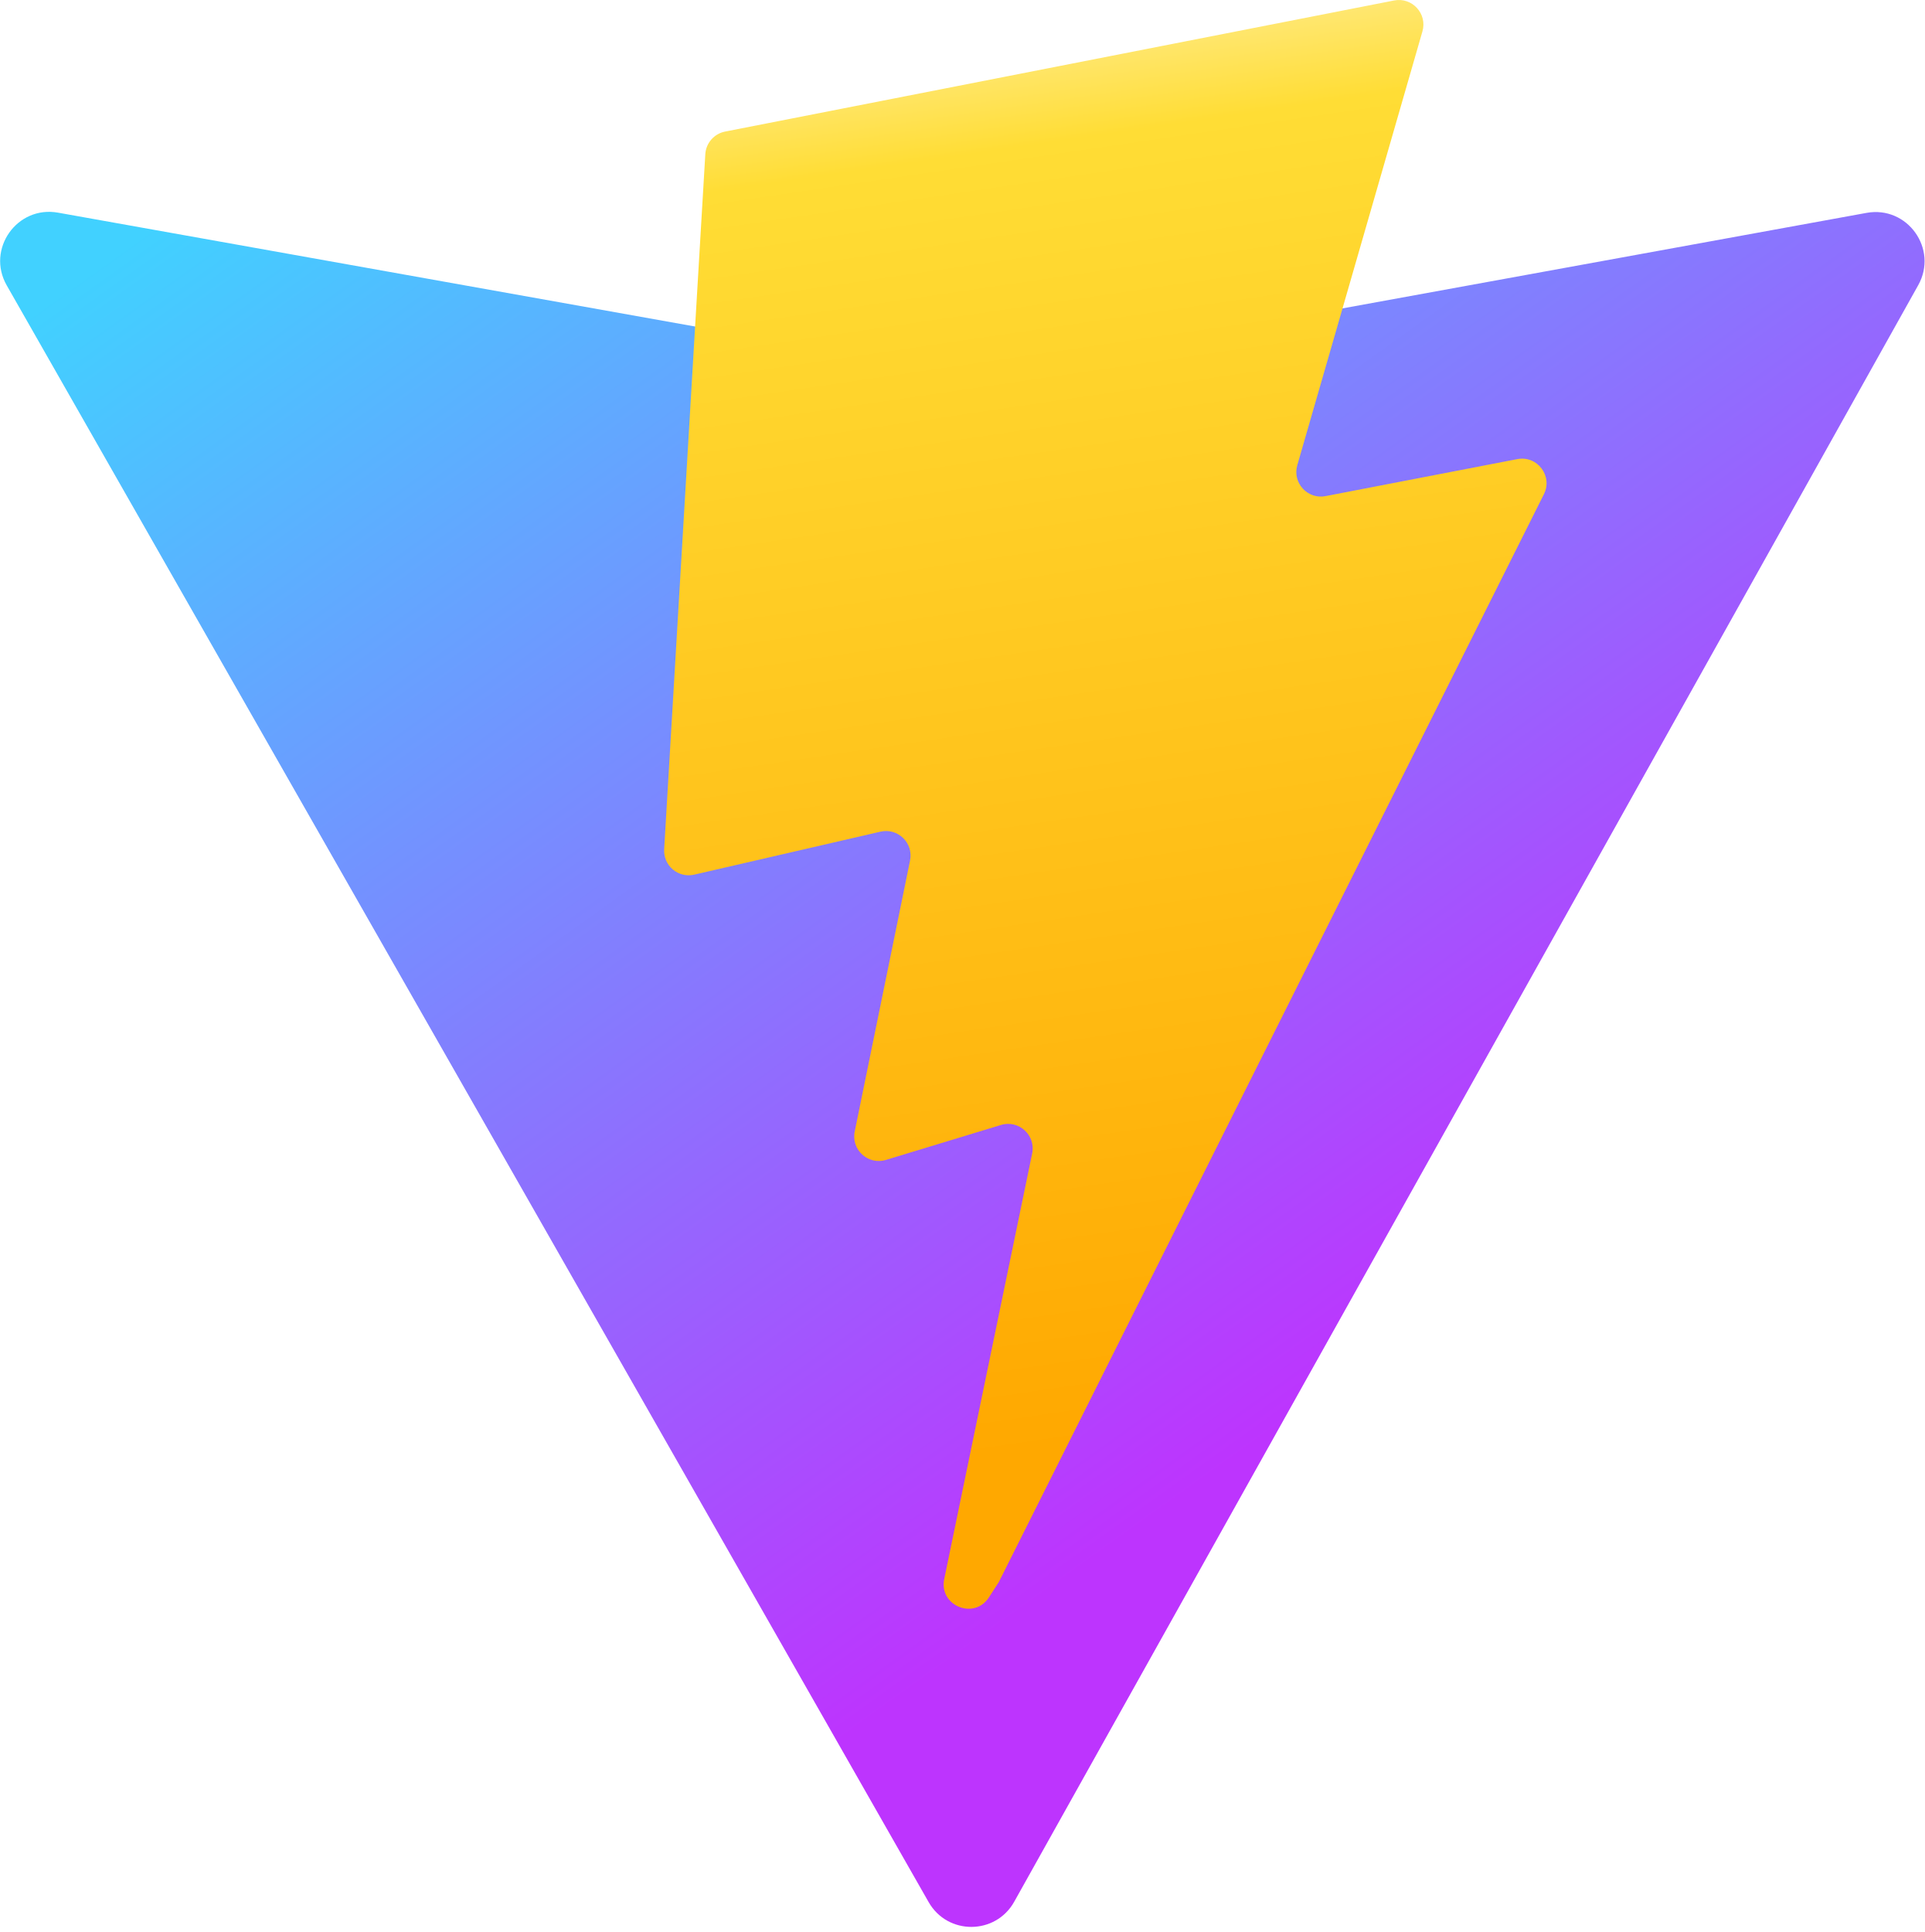
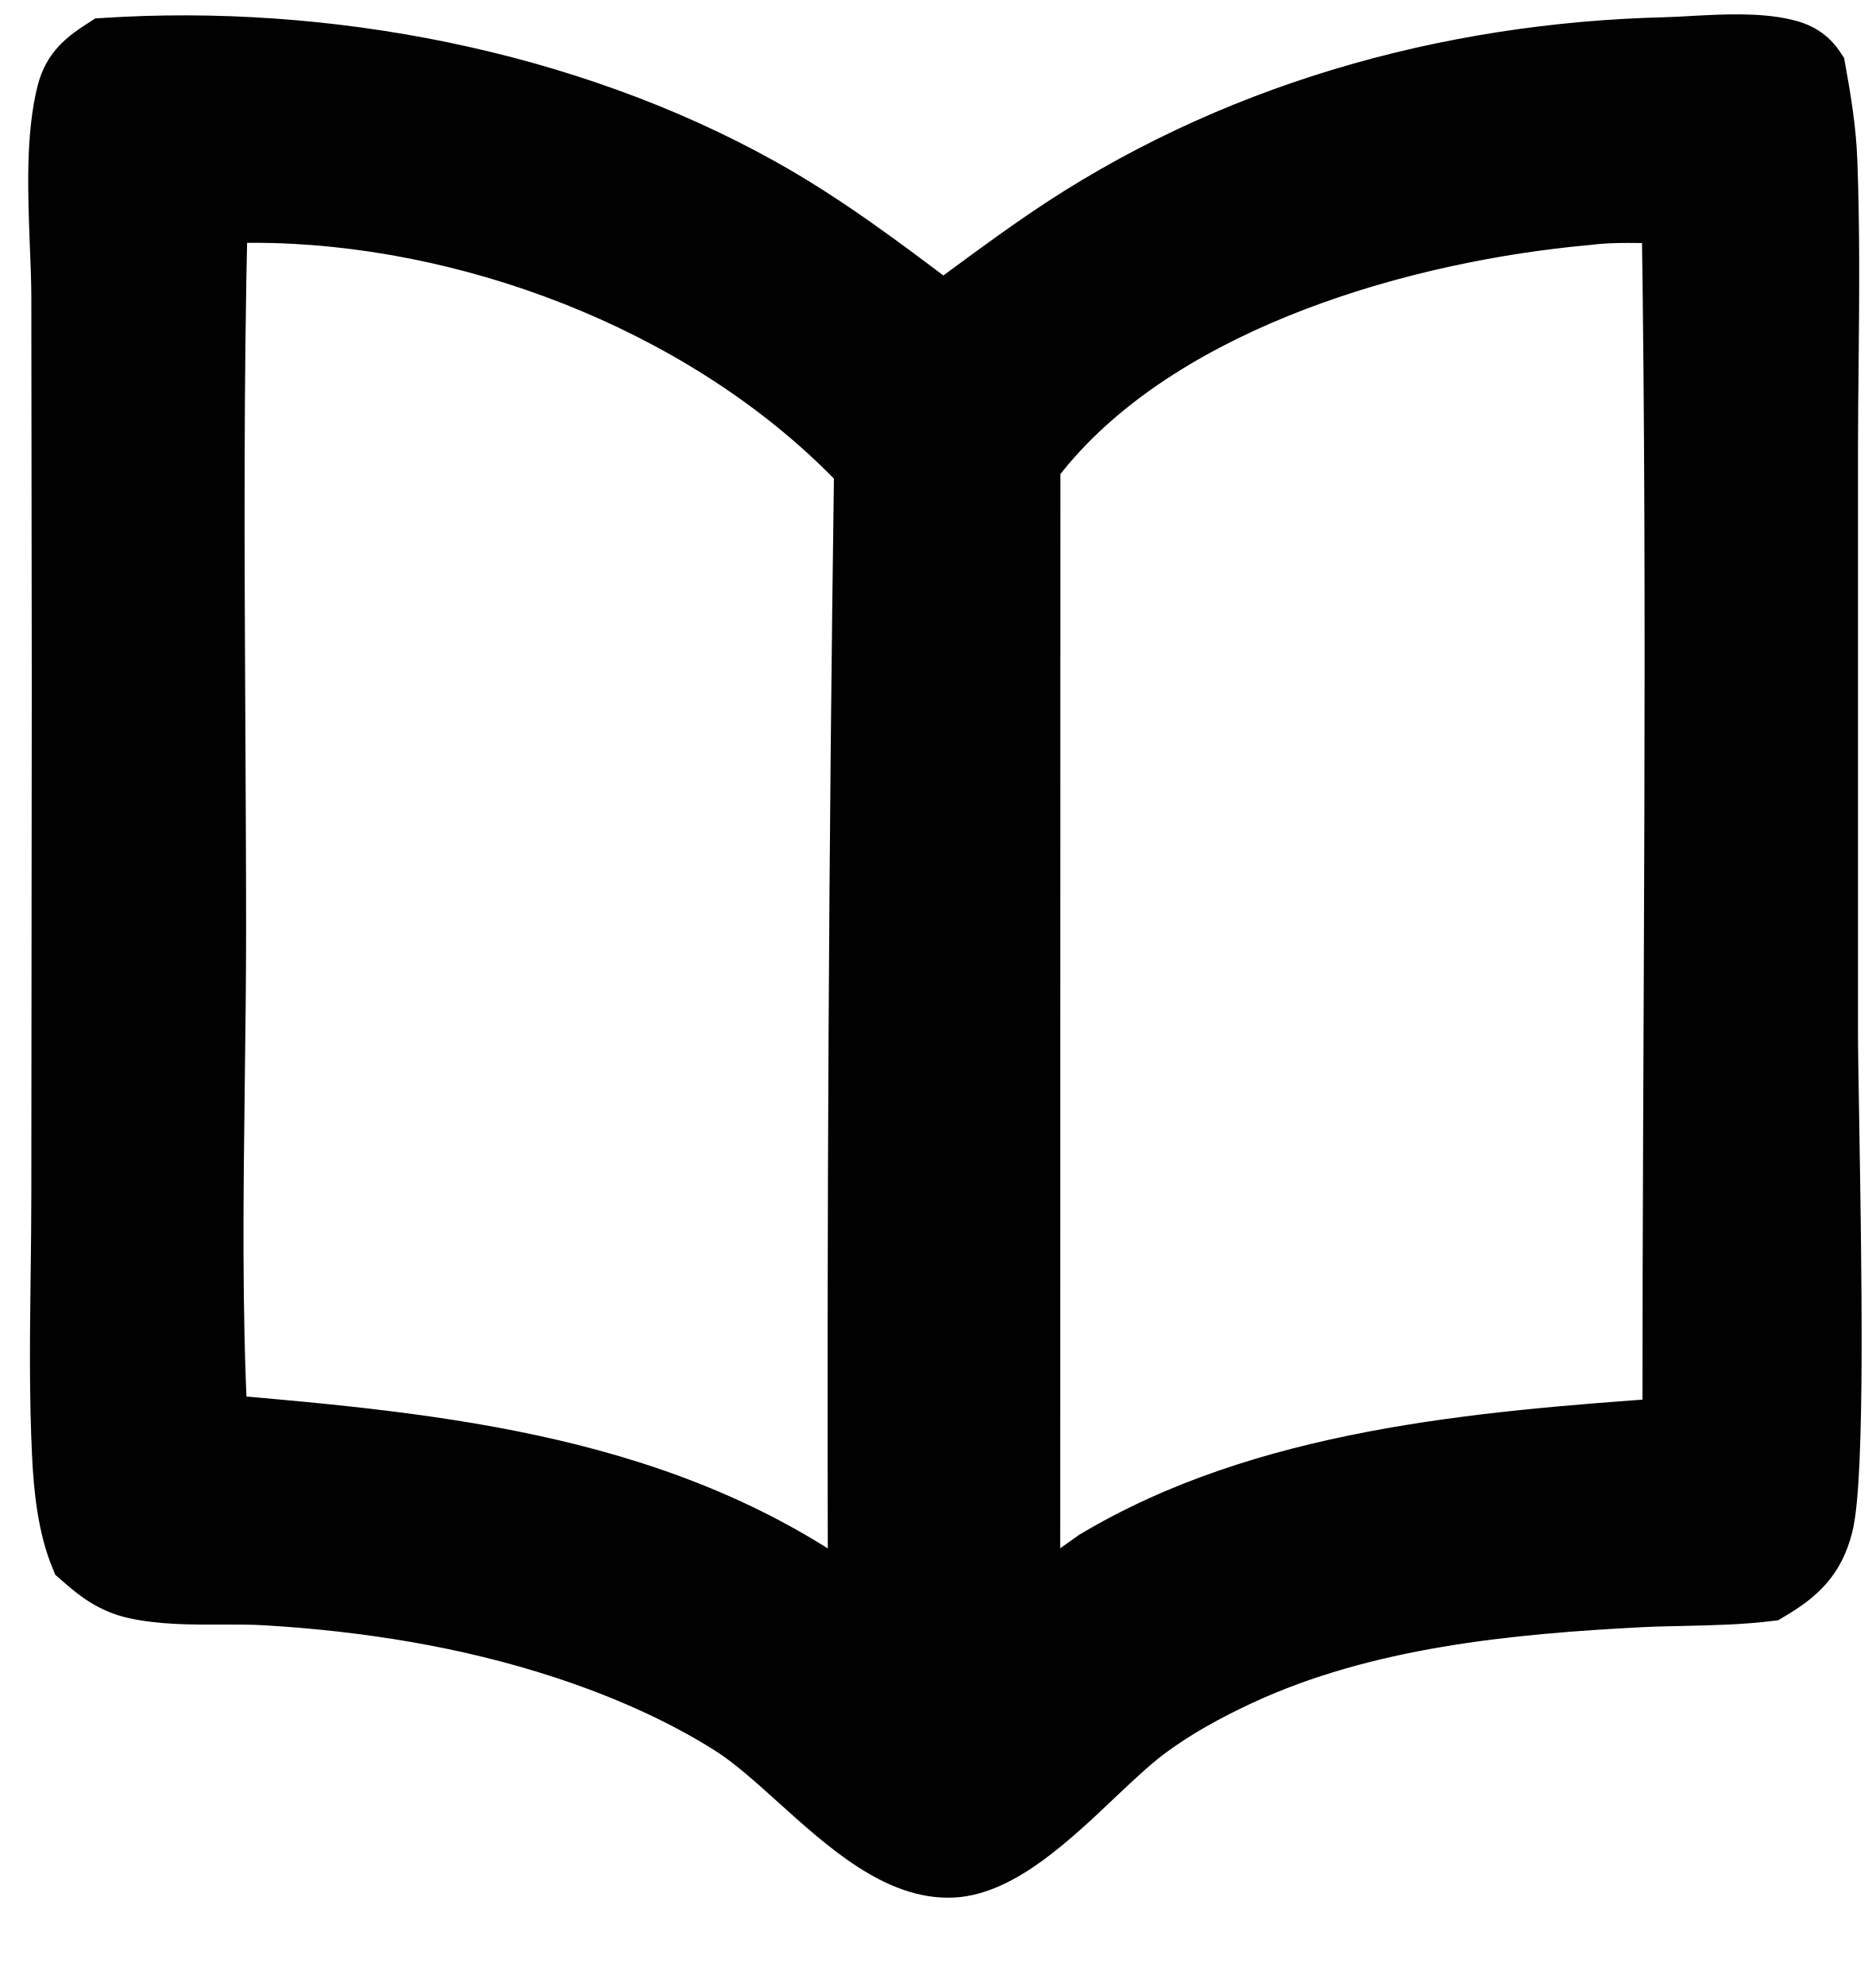
- <svg xmlns="http://www.w3.org/2000/svg" aria-hidden="true" role="img" class="iconify iconify--logos" width="31.88" height="32" preserveAspectRatio="xMidYMid meet" viewBox="0 0 256 257">
-   <defs>
-     <linearGradient id="IconifyId1813088fe1fbc01fb466" x1="-.828%" x2="57.636%" y1="7.652%" y2="78.411%">
-       <stop offset="0%" stop-color="#41D1FF" />
-       <stop offset="100%" stop-color="#BD34FE" />
-     </linearGradient>
-     <linearGradient id="IconifyId1813088fe1fbc01fb467" x1="43.376%" x2="50.316%" y1="2.242%" y2="89.03%">
-       <stop offset="0%" stop-color="#FFEA83" />
-       <stop offset="8.333%" stop-color="#FFDD35" />
-       <stop offset="100%" stop-color="#FFA800" />
-     </linearGradient>
-   </defs>
-   <path fill="url(#IconifyId1813088fe1fbc01fb466)" d="M255.153 37.938L134.897 252.976c-2.483 4.44-8.862 4.466-11.382.048L.875 37.958c-2.746-4.814 1.371-10.646 6.827-9.67l120.385 21.517a6.537 6.537 0 0 0 2.322-.004l117.867-21.483c5.438-.991 9.574 4.796 6.877 9.62Z" />
-   <path fill="url(#IconifyId1813088fe1fbc01fb467)" d="M185.432.063L96.44 17.501a3.268 3.268 0 0 0-2.634 3.014l-5.474 92.456a3.268 3.268 0 0 0 3.997 3.378l24.777-5.718c2.318-.535 4.413 1.507 3.936 3.838l-7.361 36.047c-.495 2.426 1.782 4.5 4.151 3.78l15.304-4.649c2.372-.72 4.652 1.36 4.15 3.788l-11.698 56.621c-.732 3.542 3.979 5.473 5.943 2.437l1.313-2.028l72.516-144.72c1.215-2.423-.88-5.186-3.54-4.672l-25.505 4.922c-2.396.462-4.435-1.77-3.759-4.114l16.646-57.705c.677-2.35-1.37-4.583-3.769-4.113Z" />
+ <svg xmlns="http://www.w3.org/2000/svg" width="17" height="18" viewBox="0 0 17 18" fill="none">
+   <path d="M15.357 0.388C15.631 0.374 15.926 0.358 16.174 0.414C16.313 0.445 16.406 0.496 16.485 0.618C16.537 0.898 16.582 1.175 16.593 1.459C16.615 2.063 16.61 2.672 16.605 3.279C16.602 3.554 16.599 3.83 16.599 4.104V9.334C16.599 9.506 16.603 9.795 16.609 10.147C16.631 11.379 16.666 13.383 16.555 13.825C16.475 14.141 16.313 14.287 16.039 14.449C15.794 14.48 15.538 14.486 15.285 14.492C15.153 14.495 15.02 14.497 14.891 14.503C13.669 14.565 12.38 14.691 11.258 15.209C10.957 15.348 10.656 15.511 10.393 15.712C10.257 15.815 10.105 15.958 9.944 16.111C9.543 16.491 9.078 16.93 8.641 16.954C8.136 16.982 7.657 16.55 7.216 16.152C7.006 15.962 6.803 15.781 6.611 15.66C6.145 15.365 5.618 15.138 5.096 14.967C4.234 14.685 3.32 14.54 2.416 14.487C2.279 14.479 2.138 14.479 1.997 14.48C1.735 14.481 1.469 14.482 1.222 14.427C1.006 14.379 0.867 14.27 0.705 14.126C0.586 13.845 0.55 13.496 0.535 13.192C0.509 12.648 0.516 12.098 0.522 11.55C0.525 11.307 0.528 11.064 0.528 10.823L0.532 6.197L0.528 2.696C0.528 2.543 0.521 2.377 0.515 2.206C0.496 1.741 0.477 1.234 0.578 0.837C0.634 0.619 0.76 0.523 0.942 0.407C2.949 0.277 5.141 0.693 6.904 1.674C7.49 2 8.017 2.399 8.551 2.802C8.851 2.579 9.153 2.355 9.462 2.144C11.122 1.01 13.098 0.45 15.101 0.4C15.182 0.398 15.269 0.393 15.357 0.388ZM15.126 1.959C14.883 1.961 14.625 1.946 14.385 1.978C12.738 2.127 10.624 2.729 9.506 4.041C9.458 4.098 9.413 4.156 9.369 4.214L9.366 14.515C9.549 14.382 9.73 14.245 9.916 14.116C11.455 13.196 13.38 13.039 15.134 12.912C15.134 9.264 15.182 5.607 15.126 1.959ZM2.001 1.961C1.963 3.486 1.972 5.016 1.979 6.543C1.983 7.169 1.986 7.795 1.986 8.42C1.986 8.88 1.98 9.343 1.975 9.806V9.81C1.962 10.836 1.949 11.868 2 12.882C4.026 13.057 6.061 13.257 7.749 14.496C7.739 11.077 7.758 7.659 7.806 4.241C6.479 2.84 4.402 2.012 2.487 1.958C2.325 1.955 2.163 1.956 2.001 1.961Z" fill="#010101" />
+   <path d="M15.357 0.388L15.37 0.632L15.37 0.632L15.357 0.388ZM16.174 0.414L16.121 0.652L16.121 0.652L16.174 0.414ZM16.485 0.618L16.726 0.574L16.717 0.525L16.69 0.484L16.485 0.618ZM16.593 1.459L16.349 1.468L16.349 1.469L16.593 1.459ZM16.605 3.279L16.849 3.281V3.281L16.605 3.279ZM16.599 9.334H16.354V9.335L16.599 9.334ZM16.609 10.147L16.854 10.143V10.143L16.609 10.147ZM16.555 13.825L16.792 13.884L16.792 13.884L16.555 13.825ZM16.039 14.449L16.07 14.691L16.12 14.685L16.163 14.659L16.039 14.449ZM15.285 14.492L15.28 14.247H15.28L15.285 14.492ZM14.891 14.503L14.878 14.259L14.878 14.259L14.891 14.503ZM11.258 15.209L11.36 15.431L11.36 15.431L11.258 15.209ZM10.393 15.712L10.54 15.907L10.54 15.907L10.393 15.712ZM9.944 16.111L9.776 15.933L9.776 15.933L9.944 16.111ZM8.641 16.954L8.654 17.198L8.654 17.198L8.641 16.954ZM7.216 16.152L7.379 15.97L7.379 15.97L7.216 16.152ZM6.611 15.66L6.742 15.453L6.742 15.453L6.611 15.66ZM5.096 14.967L5.172 14.735L5.172 14.735L5.096 14.967ZM2.416 14.487L2.401 14.731L2.401 14.731L2.416 14.487ZM1.997 14.48L1.996 14.236H1.996L1.997 14.48ZM1.222 14.427L1.169 14.666L1.169 14.666L1.222 14.427ZM0.705 14.126L0.48 14.221L0.501 14.273L0.543 14.309L0.705 14.126ZM0.535 13.192L0.779 13.18L0.779 13.18L0.535 13.192ZM0.522 11.55L0.278 11.547L0.278 11.547L0.522 11.55ZM0.528 10.823L0.284 10.822L0.284 10.823L0.528 10.823ZM0.532 6.197L0.777 6.197L0.777 6.196L0.532 6.197ZM0.528 2.696L0.284 2.696L0.284 2.696L0.528 2.696ZM0.515 2.206L0.27 2.215L0.27 2.215L0.515 2.206ZM0.578 0.837L0.341 0.777L0.341 0.777L0.578 0.837ZM0.942 0.407L0.927 0.163L0.864 0.167L0.811 0.201L0.942 0.407ZM6.904 1.674L6.785 1.888L6.785 1.888L6.904 1.674ZM8.551 2.802L8.403 2.997L8.55 3.108L8.697 2.998L8.551 2.802ZM9.462 2.144L9.6 2.346L9.6 2.346L9.462 2.144ZM15.101 0.4L15.107 0.644L15.107 0.644L15.101 0.4ZM15.126 1.959L15.37 1.956L15.367 1.713L15.124 1.715L15.126 1.959ZM14.385 1.978L14.407 2.222L14.417 2.22L14.385 1.978ZM9.506 4.041L9.32 3.883L9.319 3.884L9.506 4.041ZM9.369 4.214L9.174 4.068L9.125 4.133L9.125 4.214L9.369 4.214ZM9.366 14.515L9.122 14.515L9.122 14.995L9.51 14.713L9.366 14.515ZM9.916 14.116L9.791 13.906L9.783 13.91L9.777 13.915L9.916 14.116ZM15.134 12.912L15.151 13.156L15.378 13.14L15.378 12.912L15.134 12.912ZM2.001 1.961L1.993 1.717L1.762 1.725L1.757 1.955L2.001 1.961ZM1.979 6.543L1.735 6.545V6.545L1.979 6.543ZM1.986 8.42L1.742 8.42V8.42L1.986 8.42ZM1.975 9.806L1.73 9.803V9.806H1.975ZM1.975 9.81L2.219 9.813V9.81H1.975ZM2 12.882L1.756 12.895L1.767 13.107L1.979 13.126L2 12.882ZM7.749 14.496L7.604 14.693L7.995 14.979L7.993 14.495L7.749 14.496ZM7.806 4.241L8.05 4.244L8.051 4.145L7.983 4.073L7.806 4.241ZM2.487 1.958L2.494 1.714L2.493 1.714L2.487 1.958ZM15.357 0.388L15.37 0.632C15.653 0.617 15.912 0.606 16.121 0.652L16.174 0.414L16.227 0.175C15.941 0.111 15.61 0.13 15.344 0.144L15.357 0.388ZM16.174 0.414L16.121 0.652C16.174 0.664 16.203 0.676 16.221 0.688C16.238 0.699 16.257 0.715 16.281 0.751L16.485 0.618L16.69 0.484C16.634 0.398 16.567 0.328 16.482 0.275C16.4 0.223 16.312 0.194 16.227 0.175L16.174 0.414ZM16.485 0.618L16.245 0.662C16.296 0.94 16.339 1.202 16.349 1.468L16.593 1.459L16.837 1.45C16.826 1.147 16.777 0.855 16.726 0.574L16.485 0.618ZM16.593 1.459L16.349 1.469C16.371 2.066 16.366 2.669 16.36 3.276L16.605 3.279L16.849 3.281C16.855 2.675 16.86 2.061 16.837 1.45L16.593 1.459ZM16.605 3.279L16.36 3.276C16.358 3.551 16.354 3.828 16.354 4.104H16.599H16.843C16.843 3.831 16.846 3.557 16.849 3.281L16.605 3.279ZM16.599 4.104H16.354V9.334H16.599H16.843V4.104H16.599ZM16.599 9.334L16.354 9.335C16.354 9.509 16.359 9.8 16.365 10.151L16.609 10.147L16.854 10.143C16.848 9.79 16.843 9.503 16.843 9.334L16.599 9.334ZM16.609 10.147L16.365 10.151C16.376 10.768 16.39 11.574 16.387 12.281C16.386 12.635 16.381 12.962 16.369 13.226C16.357 13.499 16.338 13.682 16.318 13.765L16.555 13.825L16.792 13.884C16.826 13.746 16.845 13.514 16.857 13.248C16.869 12.974 16.875 12.639 16.876 12.283C16.878 11.57 16.864 10.758 16.854 10.143L16.609 10.147ZM16.555 13.825L16.318 13.765C16.286 13.891 16.242 13.97 16.186 14.033C16.127 14.1 16.045 14.162 15.915 14.238L16.039 14.449L16.163 14.659C16.308 14.574 16.443 14.482 16.553 14.356C16.667 14.227 16.744 14.075 16.792 13.884L16.555 13.825ZM16.039 14.449L16.008 14.206C15.778 14.236 15.535 14.242 15.28 14.247L15.285 14.492L15.29 14.736C15.542 14.73 15.81 14.724 16.07 14.691L16.039 14.449ZM15.285 14.492L15.28 14.247C15.149 14.25 15.012 14.253 14.878 14.259L14.891 14.503L14.903 14.747C15.028 14.741 15.156 14.739 15.29 14.736L15.285 14.492ZM14.891 14.503L14.878 14.259C13.655 14.322 12.323 14.448 11.155 14.988L11.258 15.209L11.36 15.431C12.436 14.934 13.684 14.809 14.903 14.747L14.891 14.503ZM11.258 15.209L11.155 14.988C10.846 15.13 10.528 15.302 10.245 15.518L10.393 15.712L10.54 15.907C10.785 15.721 11.069 15.566 11.36 15.431L11.258 15.209ZM10.393 15.712L10.245 15.518C10.097 15.63 9.935 15.783 9.776 15.933L9.944 16.111L10.112 16.288C10.276 16.133 10.418 16 10.54 15.907L10.393 15.712ZM9.944 16.111L9.776 15.933C9.573 16.126 9.368 16.319 9.162 16.468C8.953 16.62 8.775 16.702 8.627 16.711L8.641 16.954L8.654 17.198C8.944 17.182 9.217 17.033 9.45 16.864C9.686 16.692 9.914 16.476 10.112 16.288L9.944 16.111ZM8.641 16.954L8.627 16.71C8.449 16.72 8.256 16.65 8.038 16.508C7.819 16.366 7.604 16.173 7.379 15.97L7.216 16.152L7.052 16.333C7.27 16.529 7.514 16.751 7.772 16.918C8.029 17.085 8.327 17.216 8.654 17.198L8.641 16.954ZM7.216 16.152L7.379 15.97C7.174 15.785 6.955 15.588 6.742 15.453L6.611 15.66L6.481 15.866C6.652 15.974 6.838 16.14 7.052 16.333L7.216 16.152ZM6.611 15.66L6.742 15.453C6.254 15.145 5.708 14.911 5.172 14.735L5.096 14.967L5.02 15.2C5.529 15.366 6.036 15.585 6.481 15.866L6.611 15.66ZM5.096 14.967L5.172 14.735C4.285 14.445 3.35 14.297 2.43 14.243L2.416 14.487L2.401 14.731C3.29 14.784 4.182 14.926 5.02 15.2L5.096 14.967ZM2.416 14.487L2.431 14.243C2.285 14.234 2.135 14.235 1.996 14.236L1.997 14.48L1.998 14.724C2.142 14.724 2.274 14.723 2.401 14.731L2.416 14.487ZM1.997 14.48L1.996 14.236C1.728 14.236 1.491 14.236 1.274 14.189L1.222 14.427L1.169 14.666C1.448 14.727 1.741 14.725 1.998 14.724L1.997 14.48ZM1.222 14.427L1.275 14.189C1.123 14.155 1.024 14.082 0.867 13.944L0.705 14.126L0.543 14.309C0.71 14.458 0.889 14.604 1.169 14.666L1.222 14.427ZM0.705 14.126L0.93 14.032C0.829 13.792 0.794 13.48 0.779 13.18L0.535 13.192L0.291 13.204C0.306 13.511 0.343 13.897 0.48 14.221L0.705 14.126ZM0.535 13.192L0.779 13.18C0.753 12.645 0.76 12.102 0.767 11.553L0.522 11.55L0.278 11.547C0.271 12.094 0.264 12.651 0.291 13.204L0.535 13.192ZM0.522 11.55L0.767 11.553C0.77 11.31 0.773 11.066 0.773 10.823L0.528 10.823L0.284 10.823C0.284 11.063 0.281 11.304 0.278 11.547L0.522 11.55ZM0.528 10.823L0.773 10.823L0.777 6.197L0.532 6.197L0.288 6.197L0.284 10.822L0.528 10.823ZM0.532 6.197L0.777 6.196L0.773 2.695L0.528 2.696L0.284 2.696L0.288 6.197L0.532 6.197ZM0.528 2.696L0.773 2.696C0.773 2.537 0.765 2.366 0.759 2.196L0.515 2.206L0.27 2.215C0.277 2.388 0.284 2.549 0.284 2.696L0.528 2.696ZM0.515 2.206L0.759 2.196C0.74 1.72 0.724 1.253 0.815 0.898L0.578 0.837L0.341 0.777C0.23 1.215 0.253 1.761 0.27 2.215L0.515 2.206ZM0.578 0.837L0.815 0.898C0.846 0.775 0.902 0.722 1.074 0.613L0.942 0.407L0.811 0.201C0.618 0.324 0.421 0.464 0.341 0.777L0.578 0.837ZM0.942 0.407L0.958 0.651C2.924 0.523 5.068 0.933 6.785 1.888L6.904 1.674L7.023 1.461C5.214 0.454 2.974 0.03 0.927 0.163L0.942 0.407ZM6.904 1.674L6.785 1.888C7.354 2.204 7.868 2.592 8.403 2.997L8.551 2.802L8.698 2.607C8.167 2.206 7.626 1.796 7.023 1.461L6.904 1.674ZM8.551 2.802L8.697 2.998C8.996 2.775 9.296 2.554 9.6 2.346L9.462 2.144L9.324 1.942C9.011 2.156 8.705 2.383 8.405 2.606L8.551 2.802ZM9.462 2.144L9.6 2.346C11.216 1.241 13.145 0.693 15.107 0.644L15.101 0.4L15.095 0.156C13.052 0.206 11.028 0.778 9.324 1.942L9.462 2.144ZM15.101 0.4L15.107 0.644C15.193 0.642 15.284 0.637 15.37 0.632L15.357 0.388L15.344 0.144C15.254 0.149 15.172 0.154 15.095 0.156L15.101 0.4ZM15.126 1.959L15.124 1.715C14.904 1.717 14.613 1.701 14.353 1.736L14.385 1.978L14.417 2.22C14.638 2.191 14.861 2.206 15.128 2.204L15.126 1.959ZM14.385 1.978L14.363 1.735C13.521 1.811 12.558 2.003 11.66 2.345C10.764 2.687 9.915 3.185 9.32 3.883L9.506 4.041L9.692 4.2C10.215 3.586 10.982 3.127 11.834 2.802C12.684 2.478 13.601 2.294 14.407 2.221L14.385 1.978ZM9.506 4.041L9.319 3.884C9.268 3.945 9.219 4.007 9.174 4.068L9.369 4.214L9.564 4.361C9.607 4.305 9.649 4.25 9.692 4.199L9.506 4.041ZM9.369 4.214L9.125 4.214L9.122 14.515L9.366 14.515L9.611 14.515L9.613 4.214L9.369 4.214ZM9.366 14.515L9.51 14.713C9.698 14.576 9.872 14.444 10.055 14.316L9.916 14.116L9.777 13.915C9.588 14.046 9.4 14.189 9.223 14.317L9.366 14.515ZM9.916 14.116L10.041 14.325C11.522 13.441 13.387 13.283 15.151 13.156L15.134 12.912L15.116 12.669C13.373 12.794 11.387 12.952 9.791 13.906L9.916 14.116ZM15.134 12.912L15.378 12.912C15.378 9.268 15.427 5.606 15.37 1.956L15.126 1.959L14.882 1.963C14.938 5.609 14.889 9.259 14.889 12.912L15.134 12.912ZM2.001 1.961L1.757 1.955C1.719 3.484 1.727 5.018 1.735 6.545L1.979 6.543L2.224 6.542C2.216 5.014 2.208 3.487 2.245 1.967L2.001 1.961ZM1.979 6.543L1.735 6.545C1.738 7.171 1.742 7.796 1.742 8.42L1.986 8.42L2.231 8.42C2.231 7.794 2.227 7.168 2.224 6.542L1.979 6.543ZM1.986 8.42L1.742 8.42C1.742 8.878 1.736 9.339 1.73 9.803L1.975 9.806L2.219 9.809C2.225 9.346 2.231 8.882 2.231 8.42L1.986 8.42ZM1.975 9.806H1.73V9.81H1.975H2.219V9.806H1.975ZM1.975 9.81L1.73 9.807C1.717 10.832 1.704 11.871 1.756 12.895L2 12.882L2.244 12.87C2.193 11.865 2.206 10.84 2.219 9.813L1.975 9.81ZM2 12.882L1.979 13.126C4.015 13.301 5.98 13.5 7.604 14.693L7.749 14.496L7.894 14.299C6.142 13.013 4.038 12.812 2.021 12.639L2 12.882ZM7.749 14.496L7.993 14.495C7.983 11.078 8.002 7.661 8.05 4.244L7.806 4.241L7.561 4.237C7.513 7.657 7.495 11.076 7.505 14.496L7.749 14.496ZM7.806 4.241L7.983 4.073C6.606 2.619 4.466 1.77 2.494 1.714L2.487 1.958L2.48 2.203C4.339 2.255 6.351 3.06 7.628 4.409L7.806 4.241ZM2.487 1.958L2.493 1.714C2.326 1.711 2.159 1.712 1.993 1.717L2.001 1.961L2.009 2.206C2.167 2.2 2.325 2.199 2.482 2.203L2.487 1.958Z" fill="#010101" />
</svg>
